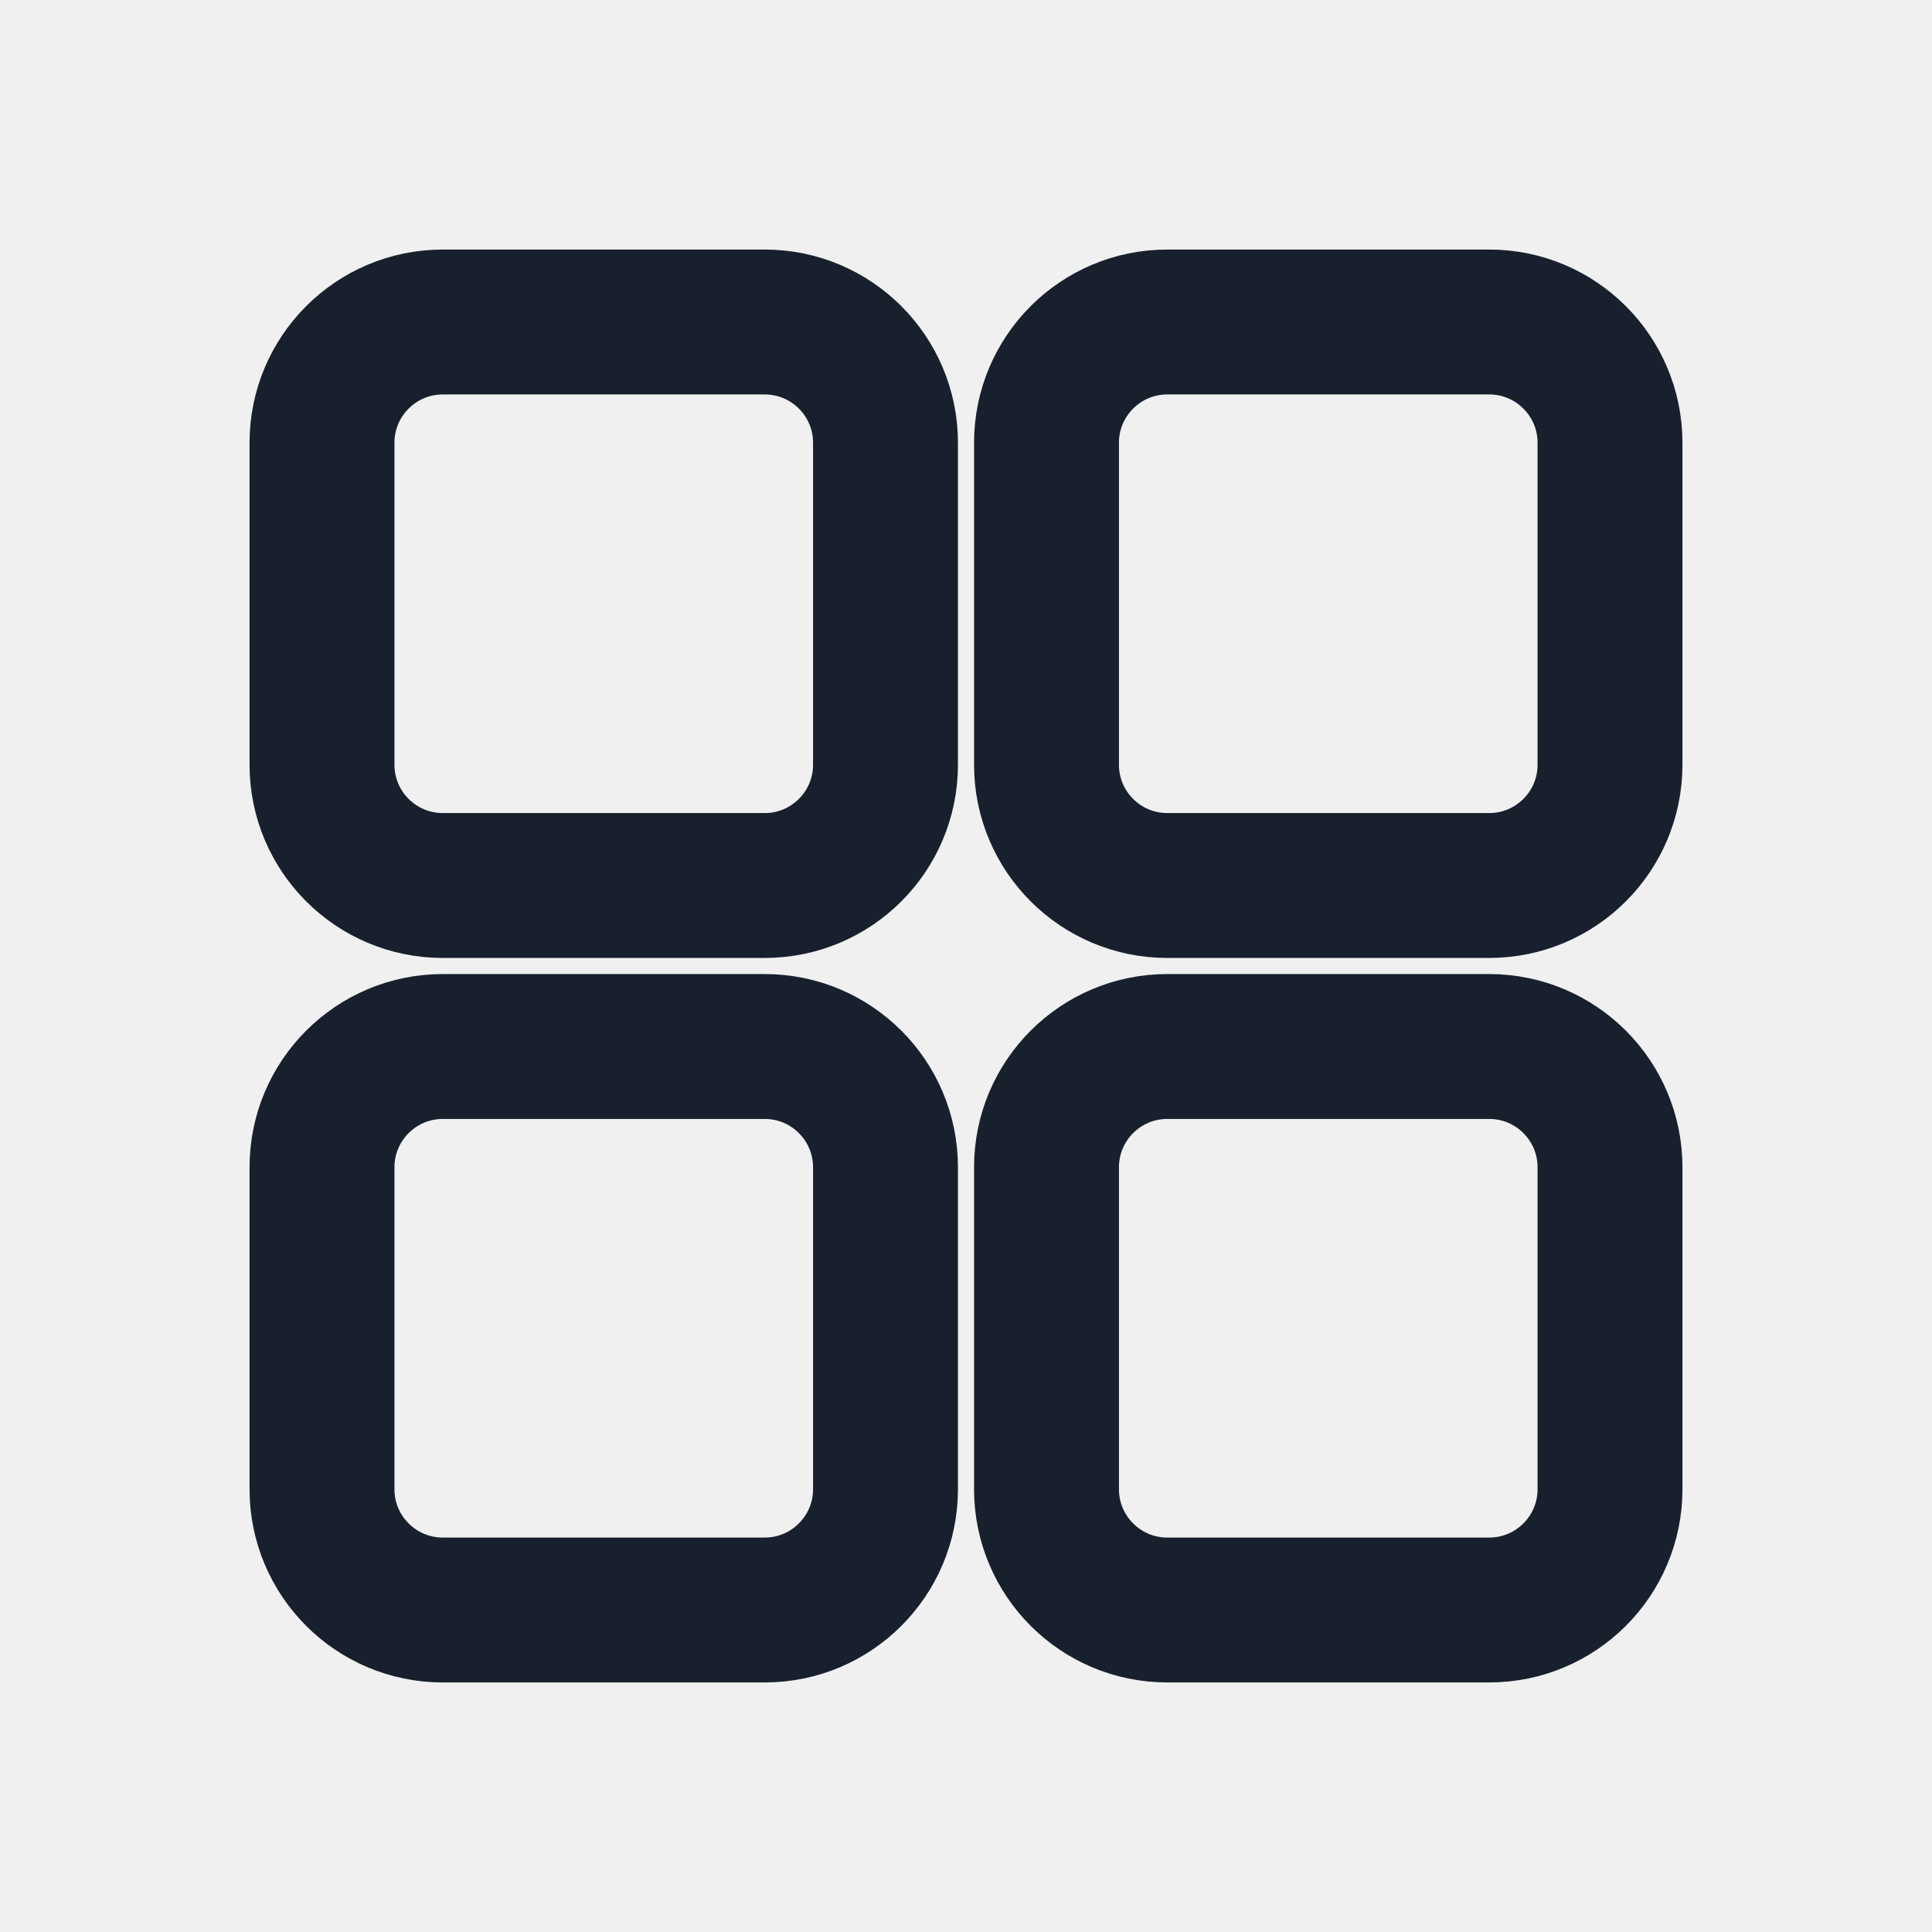
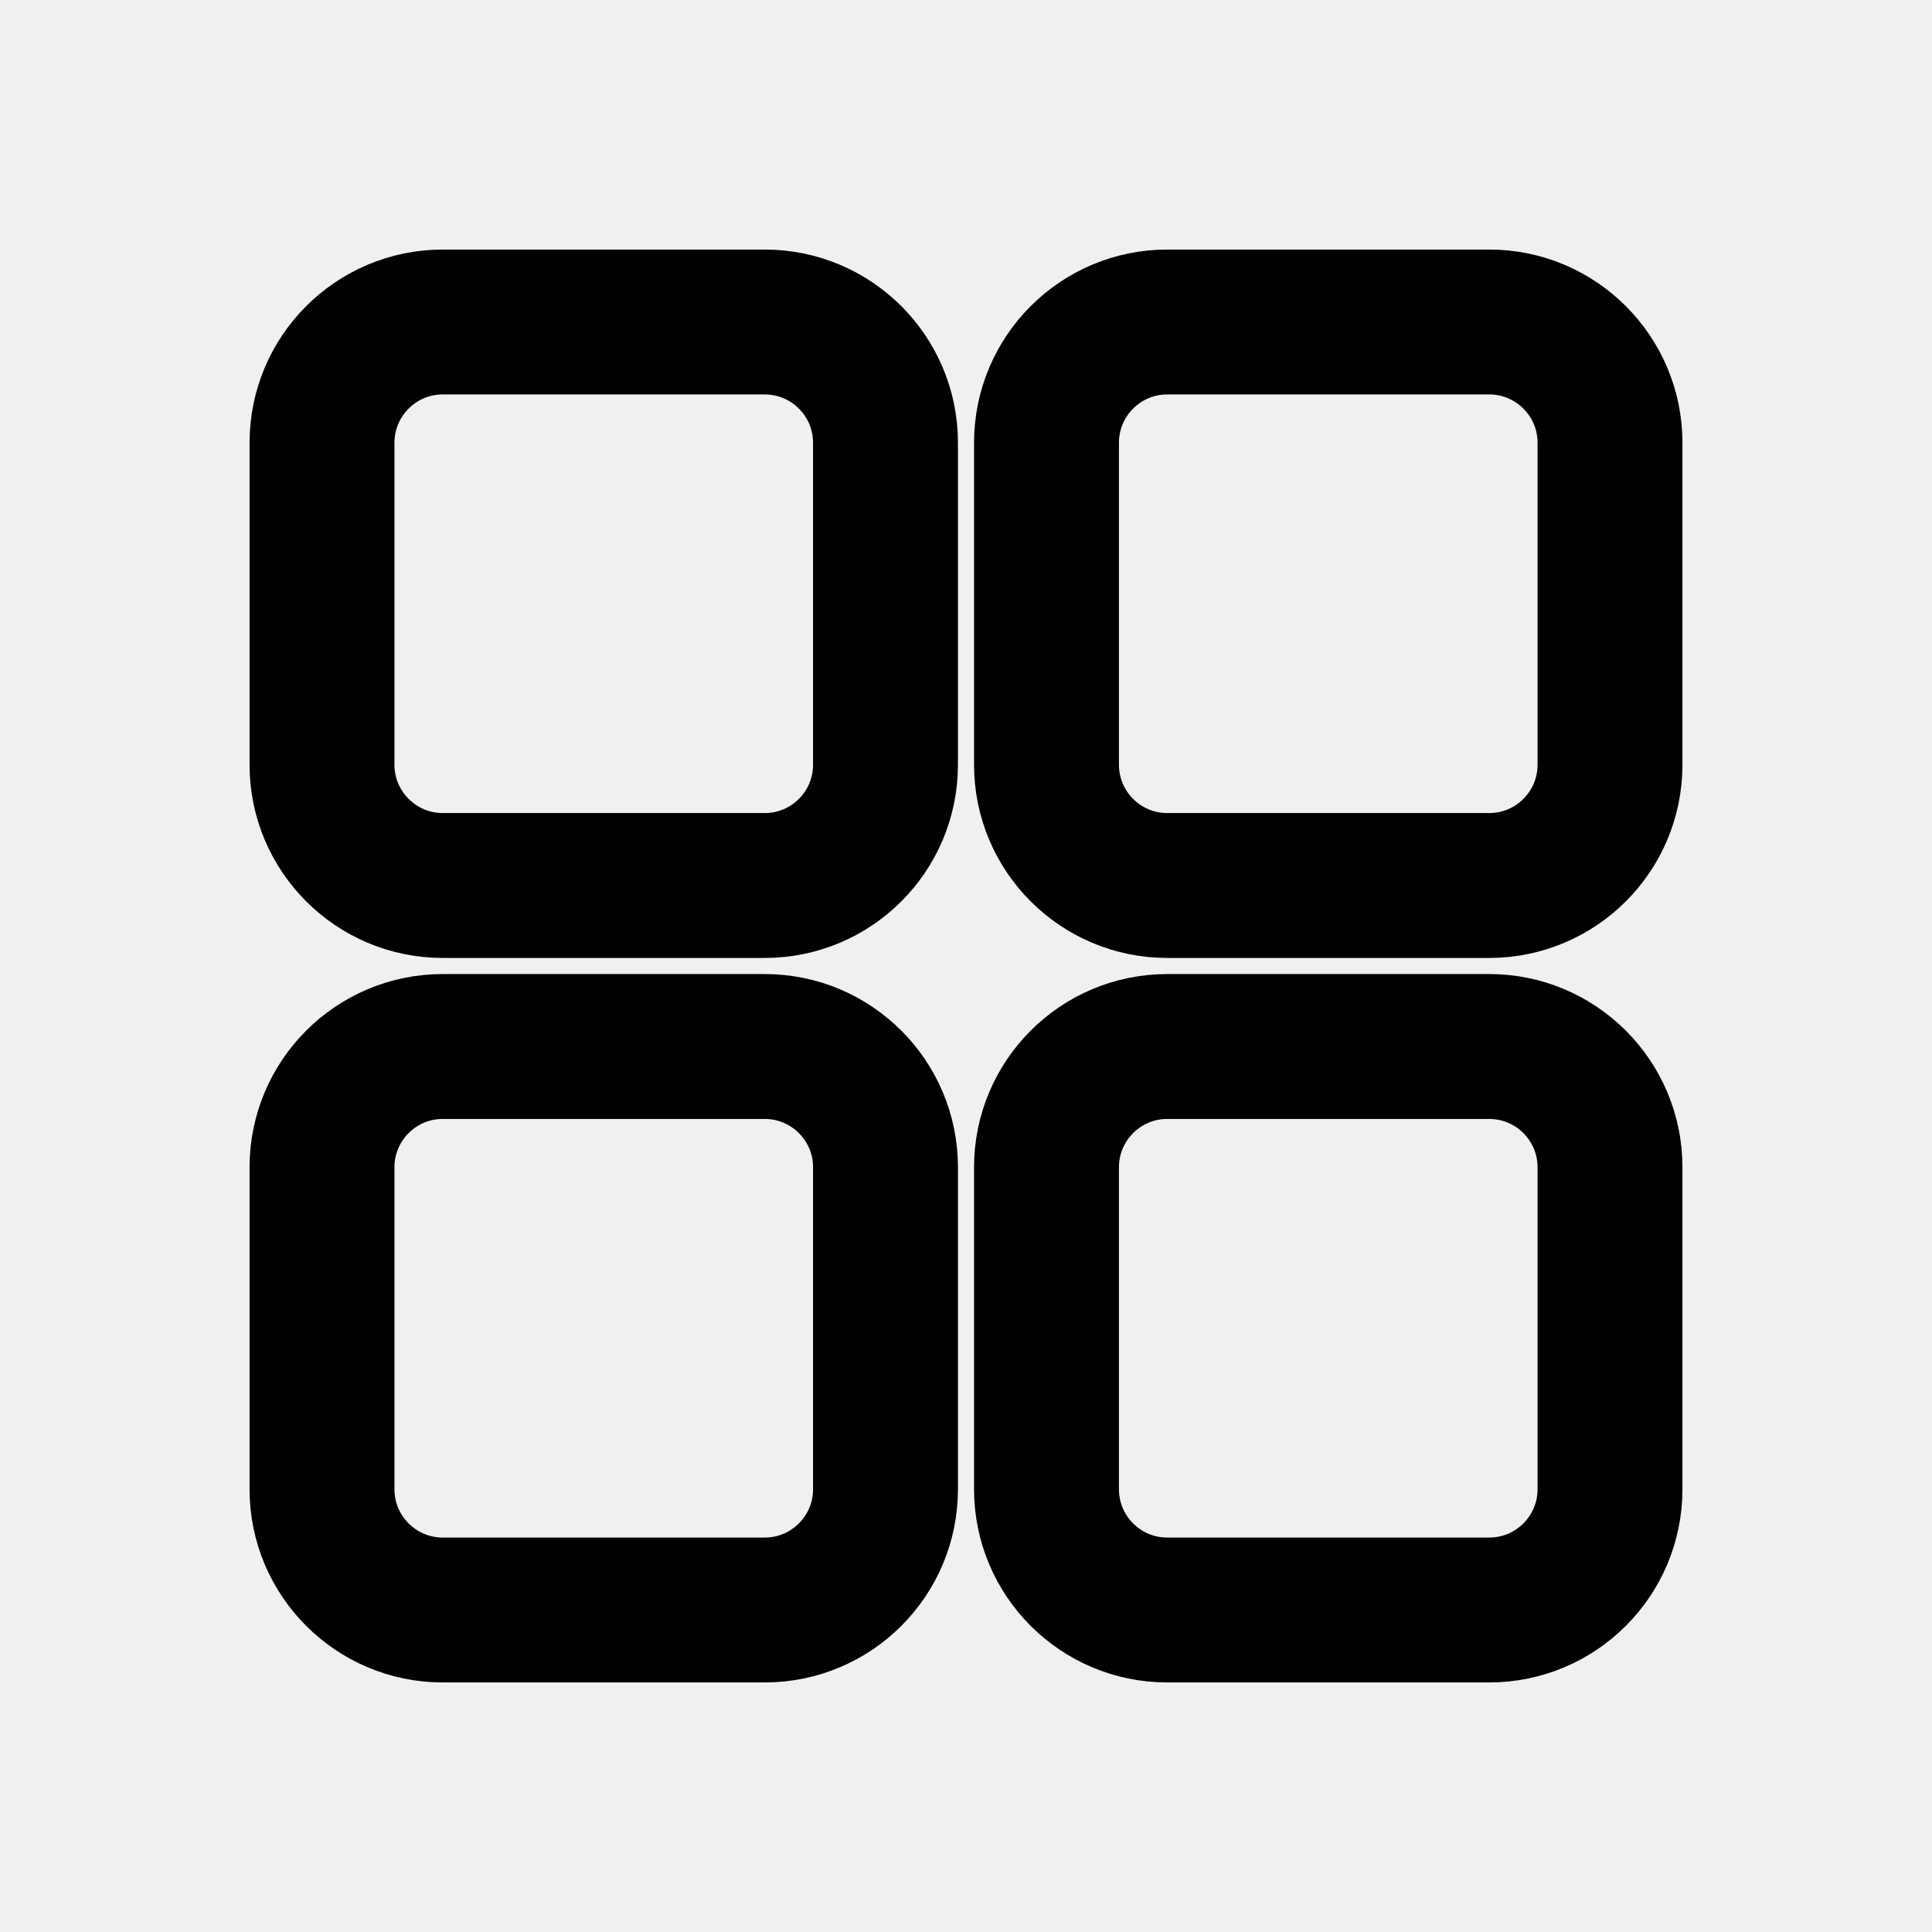
<svg xmlns="http://www.w3.org/2000/svg" width="18" height="18" viewBox="0 0 18 18" fill="none">
  <g clip-path="url(#clip0_3_2264)">
-     <path d="M7.125 3H4.125C3.504 3 3 3.504 3 4.125V7.125C3 7.746 3.504 8.25 4.125 8.25H7.125C7.746 8.25 8.25 7.746 8.25 7.125V4.125C8.25 3.504 7.746 3 7.125 3Z" stroke="#18202D" stroke-width="1.35" stroke-linecap="round" stroke-linejoin="round" />
-     <path d="M13.875 3H10.875C10.254 3 9.75 3.504 9.75 4.125V7.125C9.75 7.746 10.254 8.25 10.875 8.25H13.875C14.496 8.25 15 7.746 15 7.125V4.125C15 3.504 14.496 3 13.875 3Z" stroke="#18202D" stroke-width="1.35" stroke-linecap="round" stroke-linejoin="round" />
-     <path d="M7.125 9.75H4.125C3.504 9.75 3 10.254 3 10.875V13.875C3 14.496 3.504 15 4.125 15H7.125C7.746 15 8.25 14.496 8.25 13.875V10.875C8.25 10.254 7.746 9.75 7.125 9.75Z" stroke="#18202D" stroke-width="1.35" stroke-linecap="round" stroke-linejoin="round" />
-     <path d="M13.875 9.75H10.875C10.254 9.75 9.75 10.254 9.75 10.875V13.875C9.75 14.496 10.254 15 10.875 15H13.875C14.496 15 15 14.496 15 13.875V10.875C15 10.254 14.496 9.75 13.875 9.75Z" stroke="#18202D" stroke-width="1.35" stroke-linecap="round" stroke-linejoin="round" />
+     <path d="M7.125 3H4.125C3.504 3 3 3.504 3 4.125V7.125C3 7.746 3.504 8.25 4.125 8.25H7.125C7.746 8.25 8.25 7.746 8.25 7.125V4.125C8.25 3.504 7.746 3 7.125 3Z" stroke="currentColor" stroke-width="1.35" stroke-linecap="round" stroke-linejoin="round" />
+     <path d="M13.875 3H10.875C10.254 3 9.75 3.504 9.75 4.125V7.125C9.75 7.746 10.254 8.25 10.875 8.25H13.875C14.496 8.25 15 7.746 15 7.125V4.125C15 3.504 14.496 3 13.875 3Z" stroke="currentColor" stroke-width="1.35" stroke-linecap="round" stroke-linejoin="round" />
+     <path d="M7.125 9.75H4.125C3.504 9.75 3 10.254 3 10.875V13.875C3 14.496 3.504 15 4.125 15H7.125C7.746 15 8.25 14.496 8.25 13.875V10.875C8.25 10.254 7.746 9.75 7.125 9.75Z" stroke="currentColor" stroke-width="1.35" stroke-linecap="round" stroke-linejoin="round" />
+     <path d="M13.875 9.75H10.875C10.254 9.75 9.75 10.254 9.75 10.875V13.875C9.75 14.496 10.254 15 10.875 15H13.875C14.496 15 15 14.496 15 13.875V10.875C15 10.254 14.496 9.75 13.875 9.75Z" stroke="currentColor" stroke-width="1.35" stroke-linecap="round" stroke-linejoin="round" />
  </g>
  <defs>
    <clipPath id="clip0_3_2264">
      <rect width="18" height="18" fill="white" />
    </clipPath>
  </defs>
</svg>
